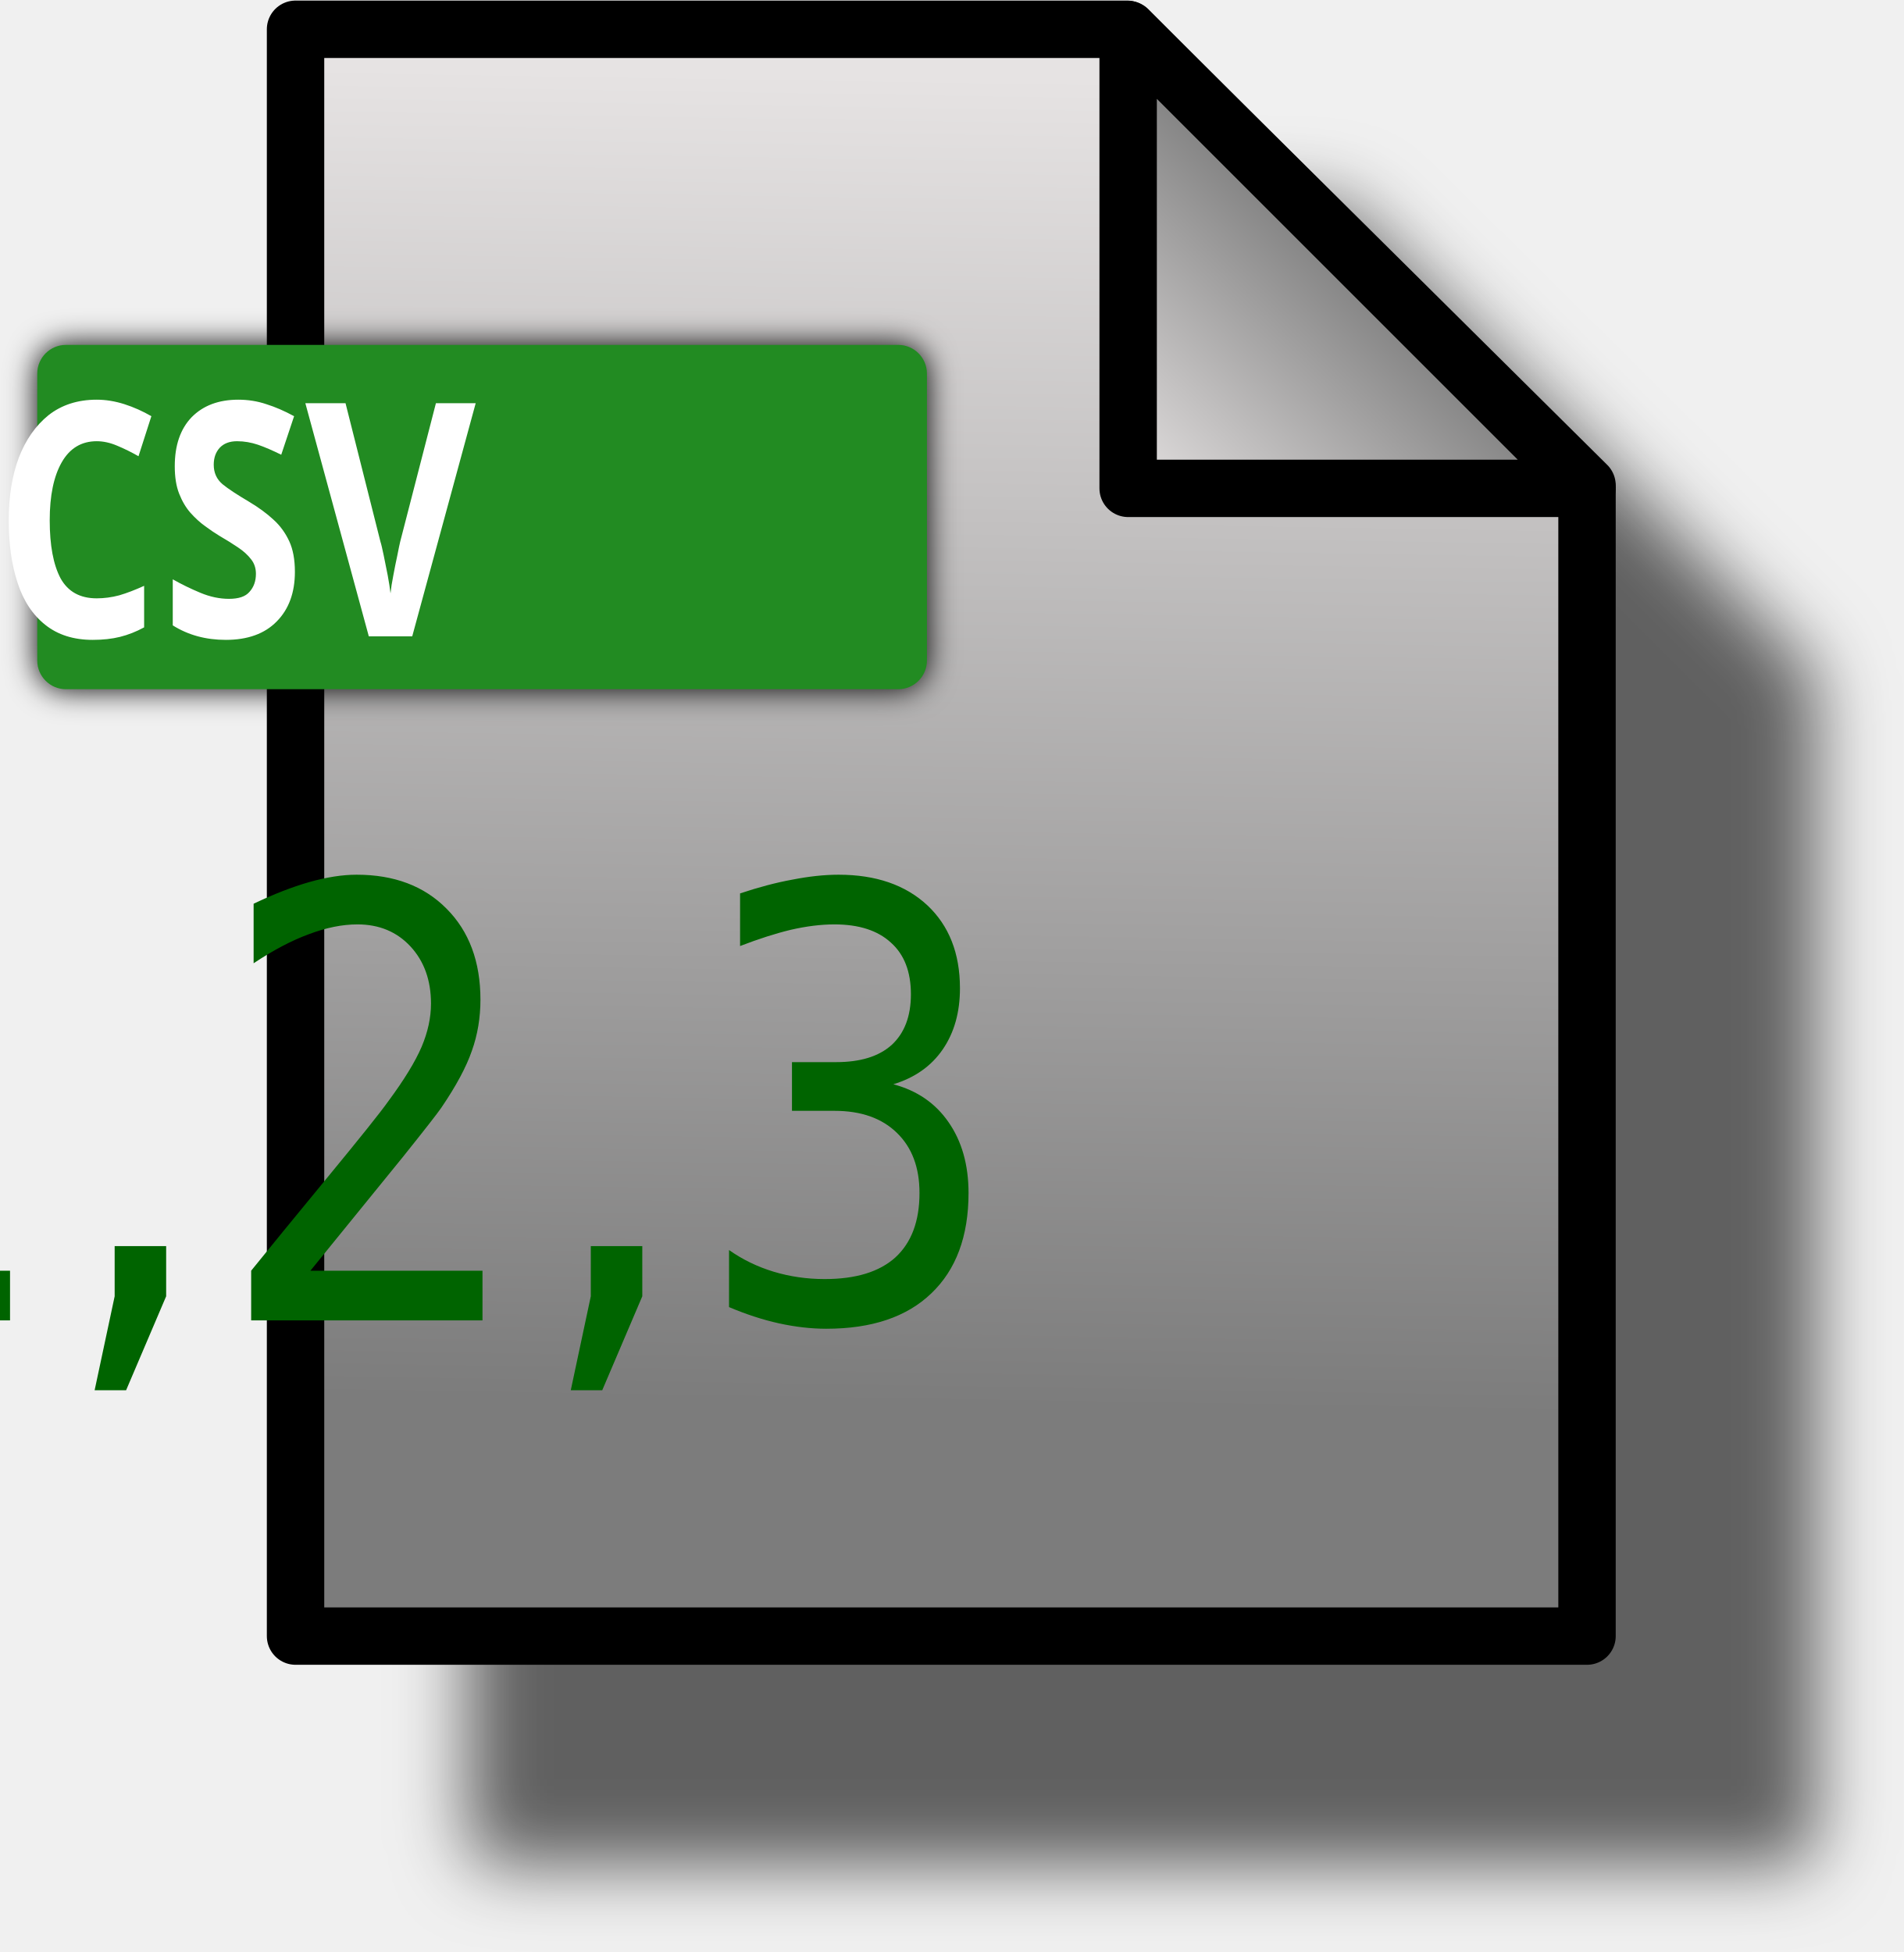
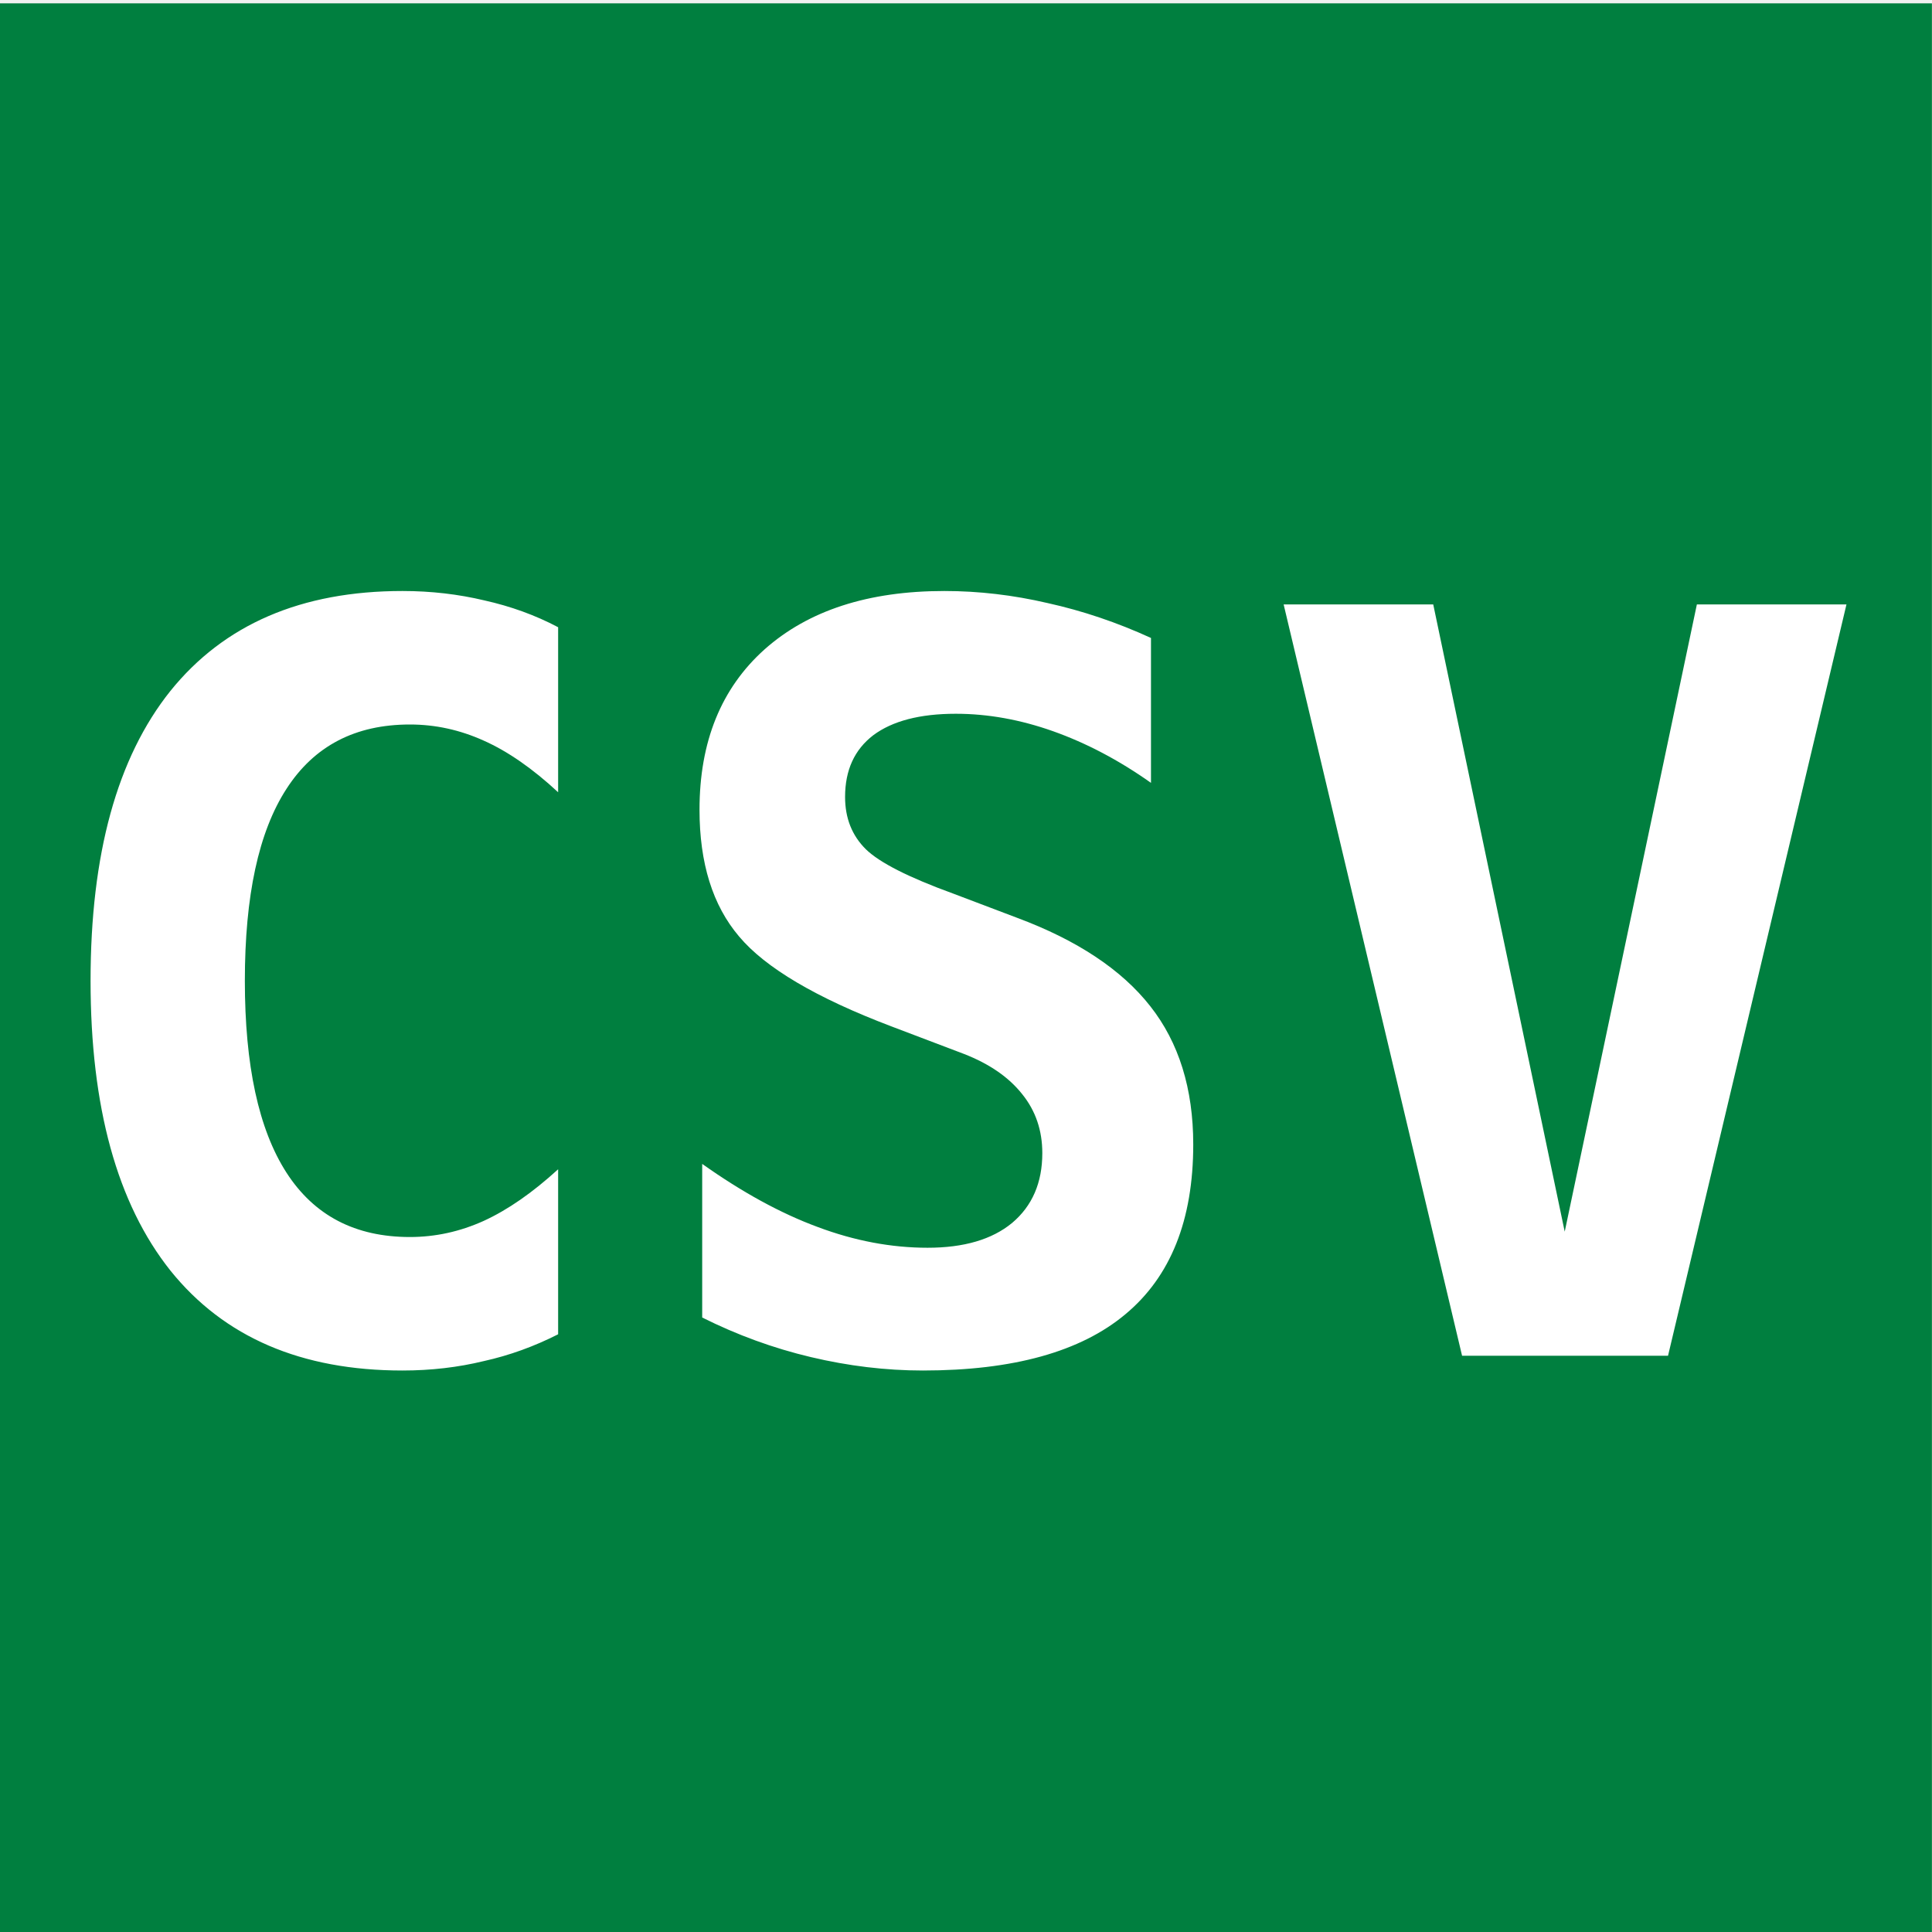
- <svg xmlns="http://www.w3.org/2000/svg" xmlns:xlink="http://www.w3.org/1999/xlink" id="svg3491" viewBox="0 0 66.317 68.03" version="1.1">
-   <defs id="defs3493">
-     <filter id="filter4402" color-interpolation-filters="sRGB">
-       <feGaussianBlur id="feGaussianBlur4404" stdDeviation="1.262" />
-     </filter>
-     <linearGradient id="linearGradient3452" x1="298.48" xlink:href="#linearGradient3928-8-2" gradientUnits="userSpaceOnUse" y1="238.13" gradientTransform="matrix(.53078 0 0 .52644 -212.35 -339.55)" x2="299.9" y2="150.17" />
-     <linearGradient id="linearGradient3928-8-2">
-       <stop id="stop3930-2-9" stop-color="#7c7c7c" offset="0" />
-       <stop id="stop3932-0-4" stop-color="#e6e3e3" offset="1" />
-     </linearGradient>
-     <filter id="filter4396" height="1.215" width="1.083" y="-.107" x="-.042" color-interpolation-filters="sRGB">
-       <feGaussianBlur id="feGaussianBlur4398" stdDeviation="0.537" />
-     </filter>
-     <linearGradient id="linearGradient3454" x1="326.01" xlink:href="#linearGradient3928-8-2" gradientUnits="userSpaceOnUse" y1="161.52" gradientTransform="matrix(.5298 0 0 .5298 -212.01 -340.03)" x2="310.68" y2="177.41" />
-   </defs>
-   <g id="layer1" transform="translate(-434.26 -261.72)">
-     <g id="g3432" transform="translate(520.93 524.88)">
-       <path id="path3434" opacity=".6" stroke-linejoin="round" style="color:#000000" d="m-69.372-255.14v56h45v-40.108l-16.023-15.892z" stroke-dashoffset="117.54" filter="url(#filter4402)" stroke="#000" stroke-linecap="round" stroke-width="2" />
-       <path id="path3436" stroke-linejoin="round" style="color:#000000" d="m-76.372-262.14v56h45v-40.108l-16.023-15.892z" stroke-dashoffset="117.54" stroke="#000" stroke-linecap="round" stroke-width="2" fill="url(#linearGradient3452)" />
-       <rect id="rect3438" style="color:#000000" rx="1" ry="1" height="12" filter="url(#filter4396)" width="31" y="-251.14" x="-85.372" />
-       <rect id="rect3440" style="color:#000000" rx="1" ry="1" height="12" width="31" y="-251.14" x="-85.372" fill="#228b22" />
-       <path id="path3442" stroke-linejoin="round" style="color:#000000" d="m-31.372-246.14-15.989-15.989v15.989h15.989z" stroke-dashoffset="117.54" stroke="#000" stroke-linecap="round" stroke-width="2" fill="url(#linearGradient3454)" />
-       <text id="text3444" style="word-spacing:0px;letter-spacing:0px;text-anchor:middle;text-align:center" font-family="Sans" xml:space="preserve" transform="scale(.89596 1.1161)" font-size="10.208px" y="-215.917" x="-78.317" font-weight="bold" line-height="125%" fill="#ffffff">
-         <tspan id="tspan3446" y="-215.917" x="-78.317">CSV</tspan>
-       </text>
-       <text id="text3448" style="color:#000000;word-spacing:0px;letter-spacing:0px;text-anchor:middle;text-align:center" xml:space="preserve" transform="scale(.91141 1.0972)" font-size="19.08px" y="-197.906" x="-59.582" font-family="DejaVu Sans" line-height="125%" fill="#006400">
-         <tspan id="tspan3450" style="color:#000000" y="-197.906" x="-59.582" font-family="DejaVu Sans" fill="#006400">1,2,3</tspan>
-       </text>
-     </g>
+ <svg xmlns="http://www.w3.org/2000/svg" width="45" height="45">
+   <g>
+     <rect fill="#007f3f" stroke="#4c4c4c" stroke-dasharray="null" stroke-linejoin="round" stroke-linecap="round" x="-0.002" y="0.078" width="45" height="45" id="svg_4" stroke-width="0" />
+     <text style="cursor: move;" fill="#ffffff" stroke="#000000" stroke-width="0" stroke-dasharray="null" stroke-linejoin="round" stroke-linecap="round" x="22.002" y="31.577" id="svg_56" font-size="24" font-family="Monospace" text-anchor="middle" xml:space="preserve" font-weight="bold">CSV</text>
  </g>
</svg>
